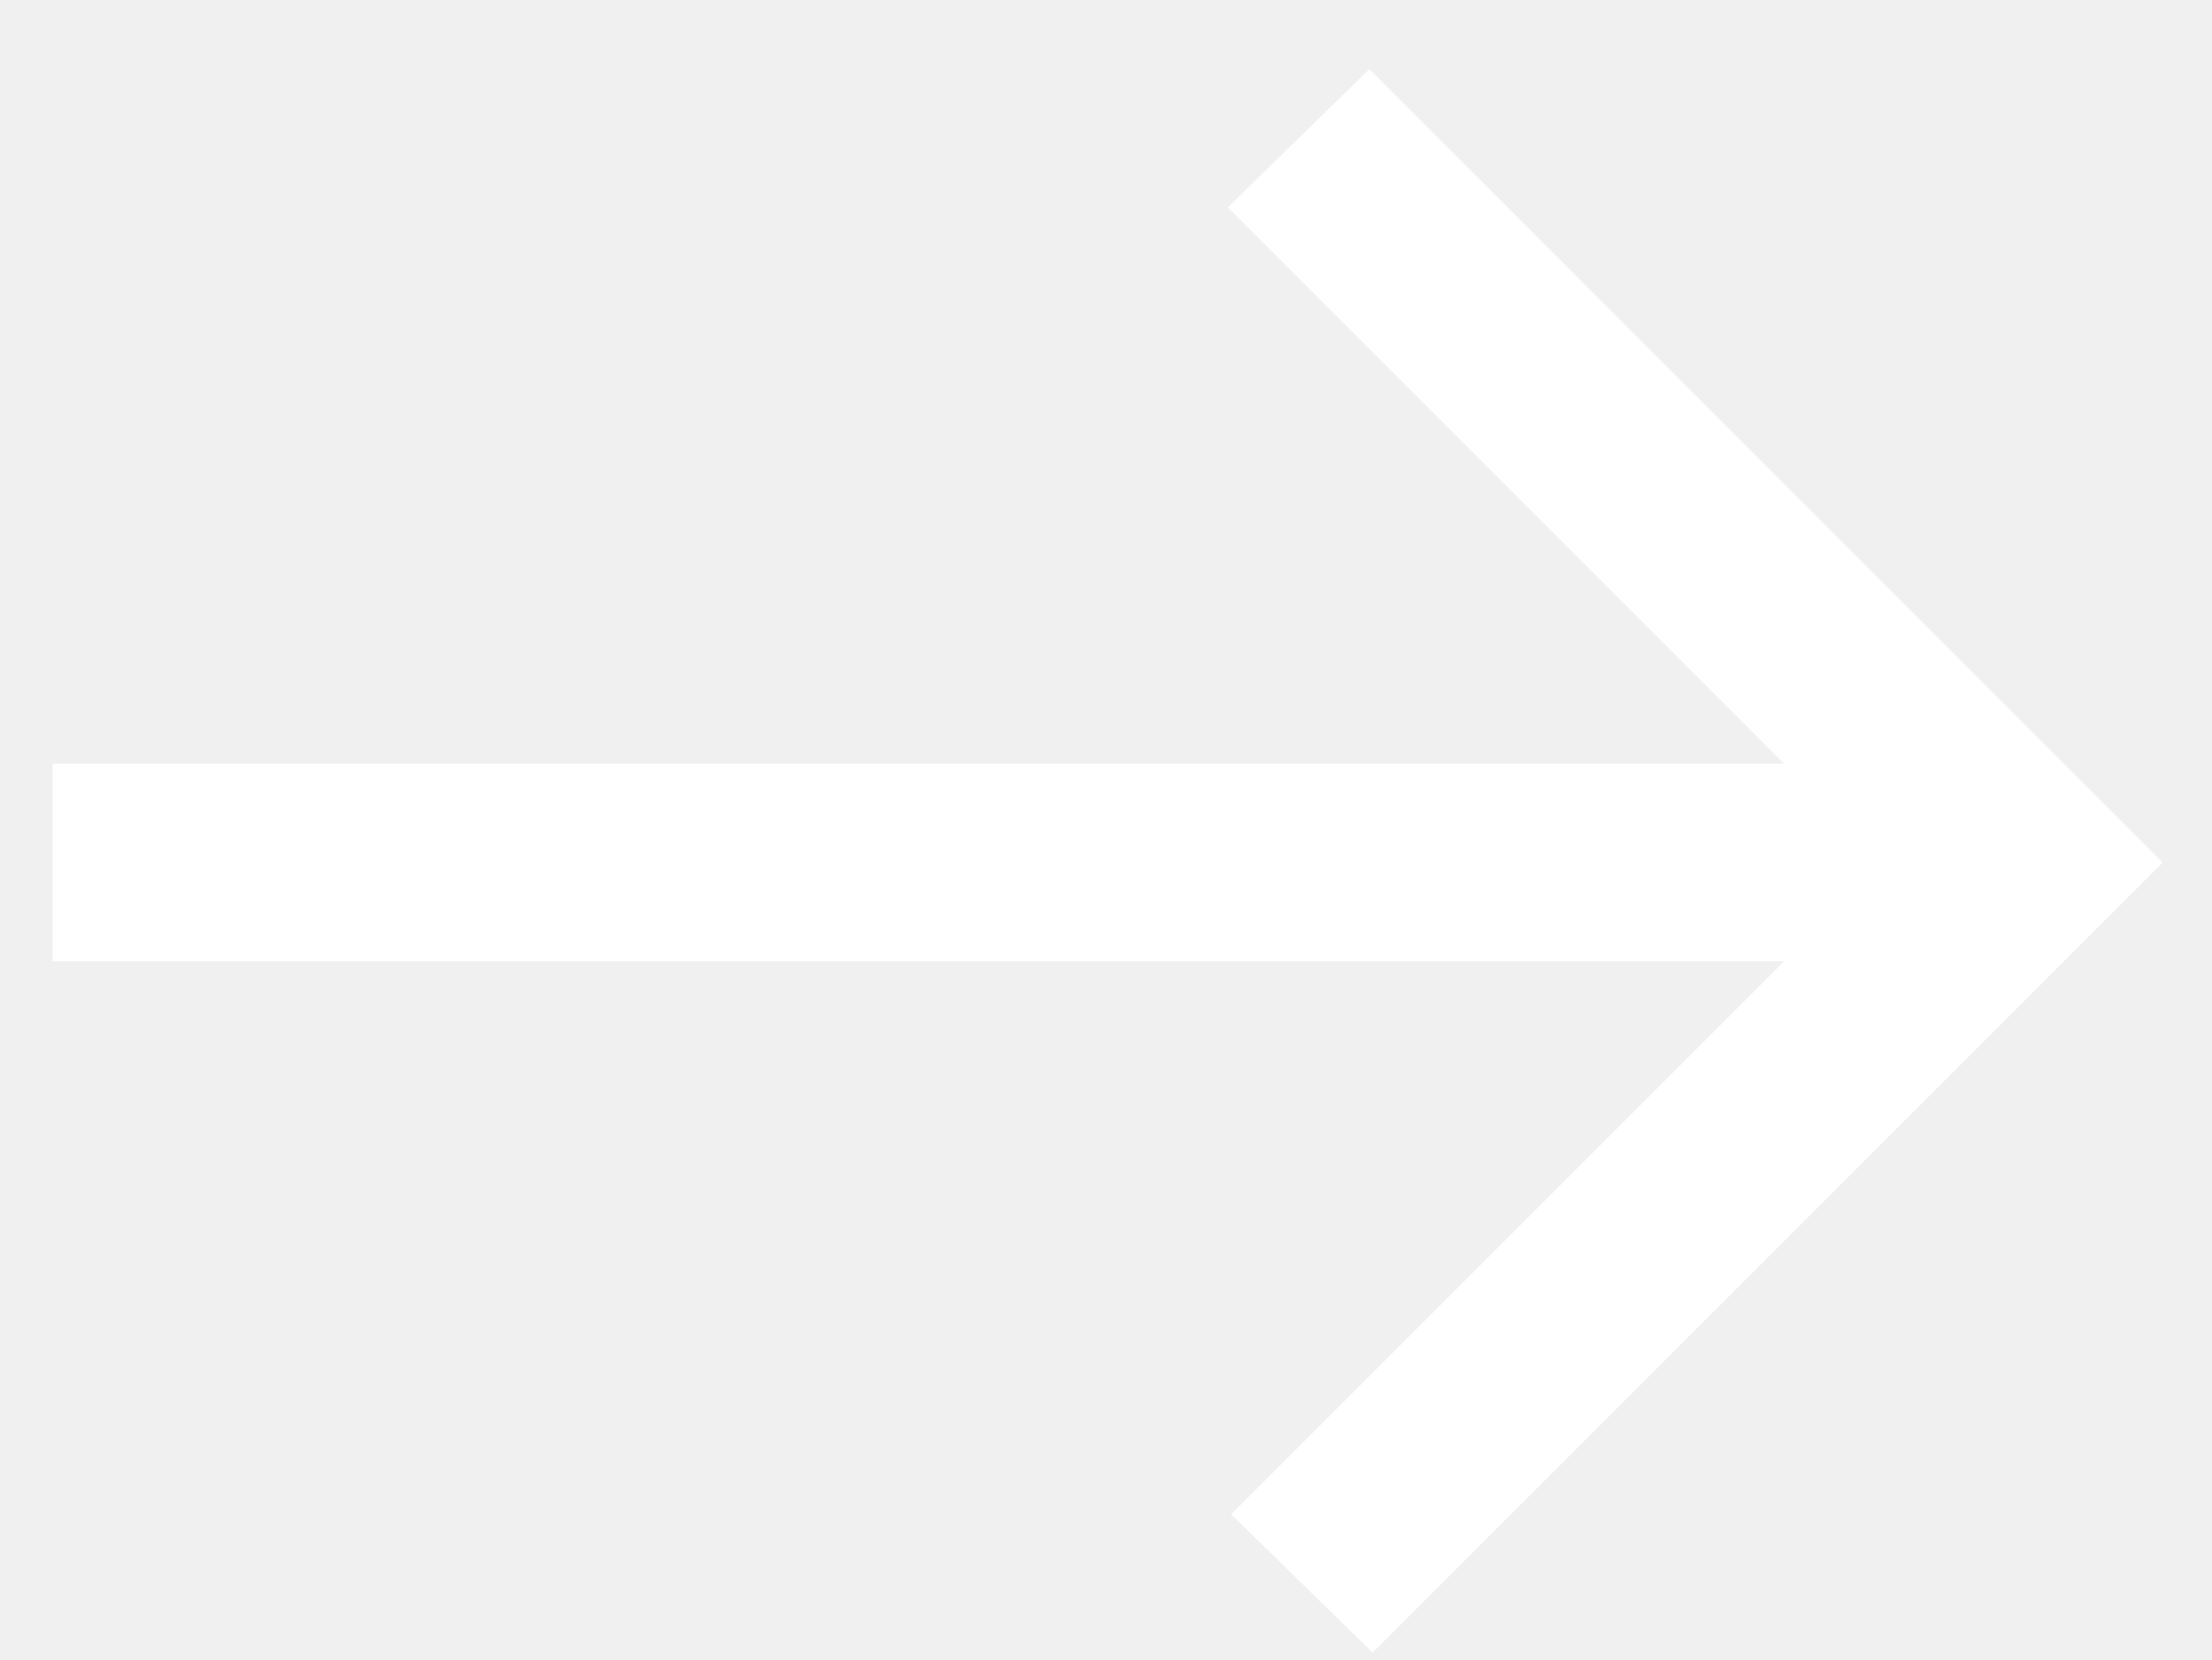
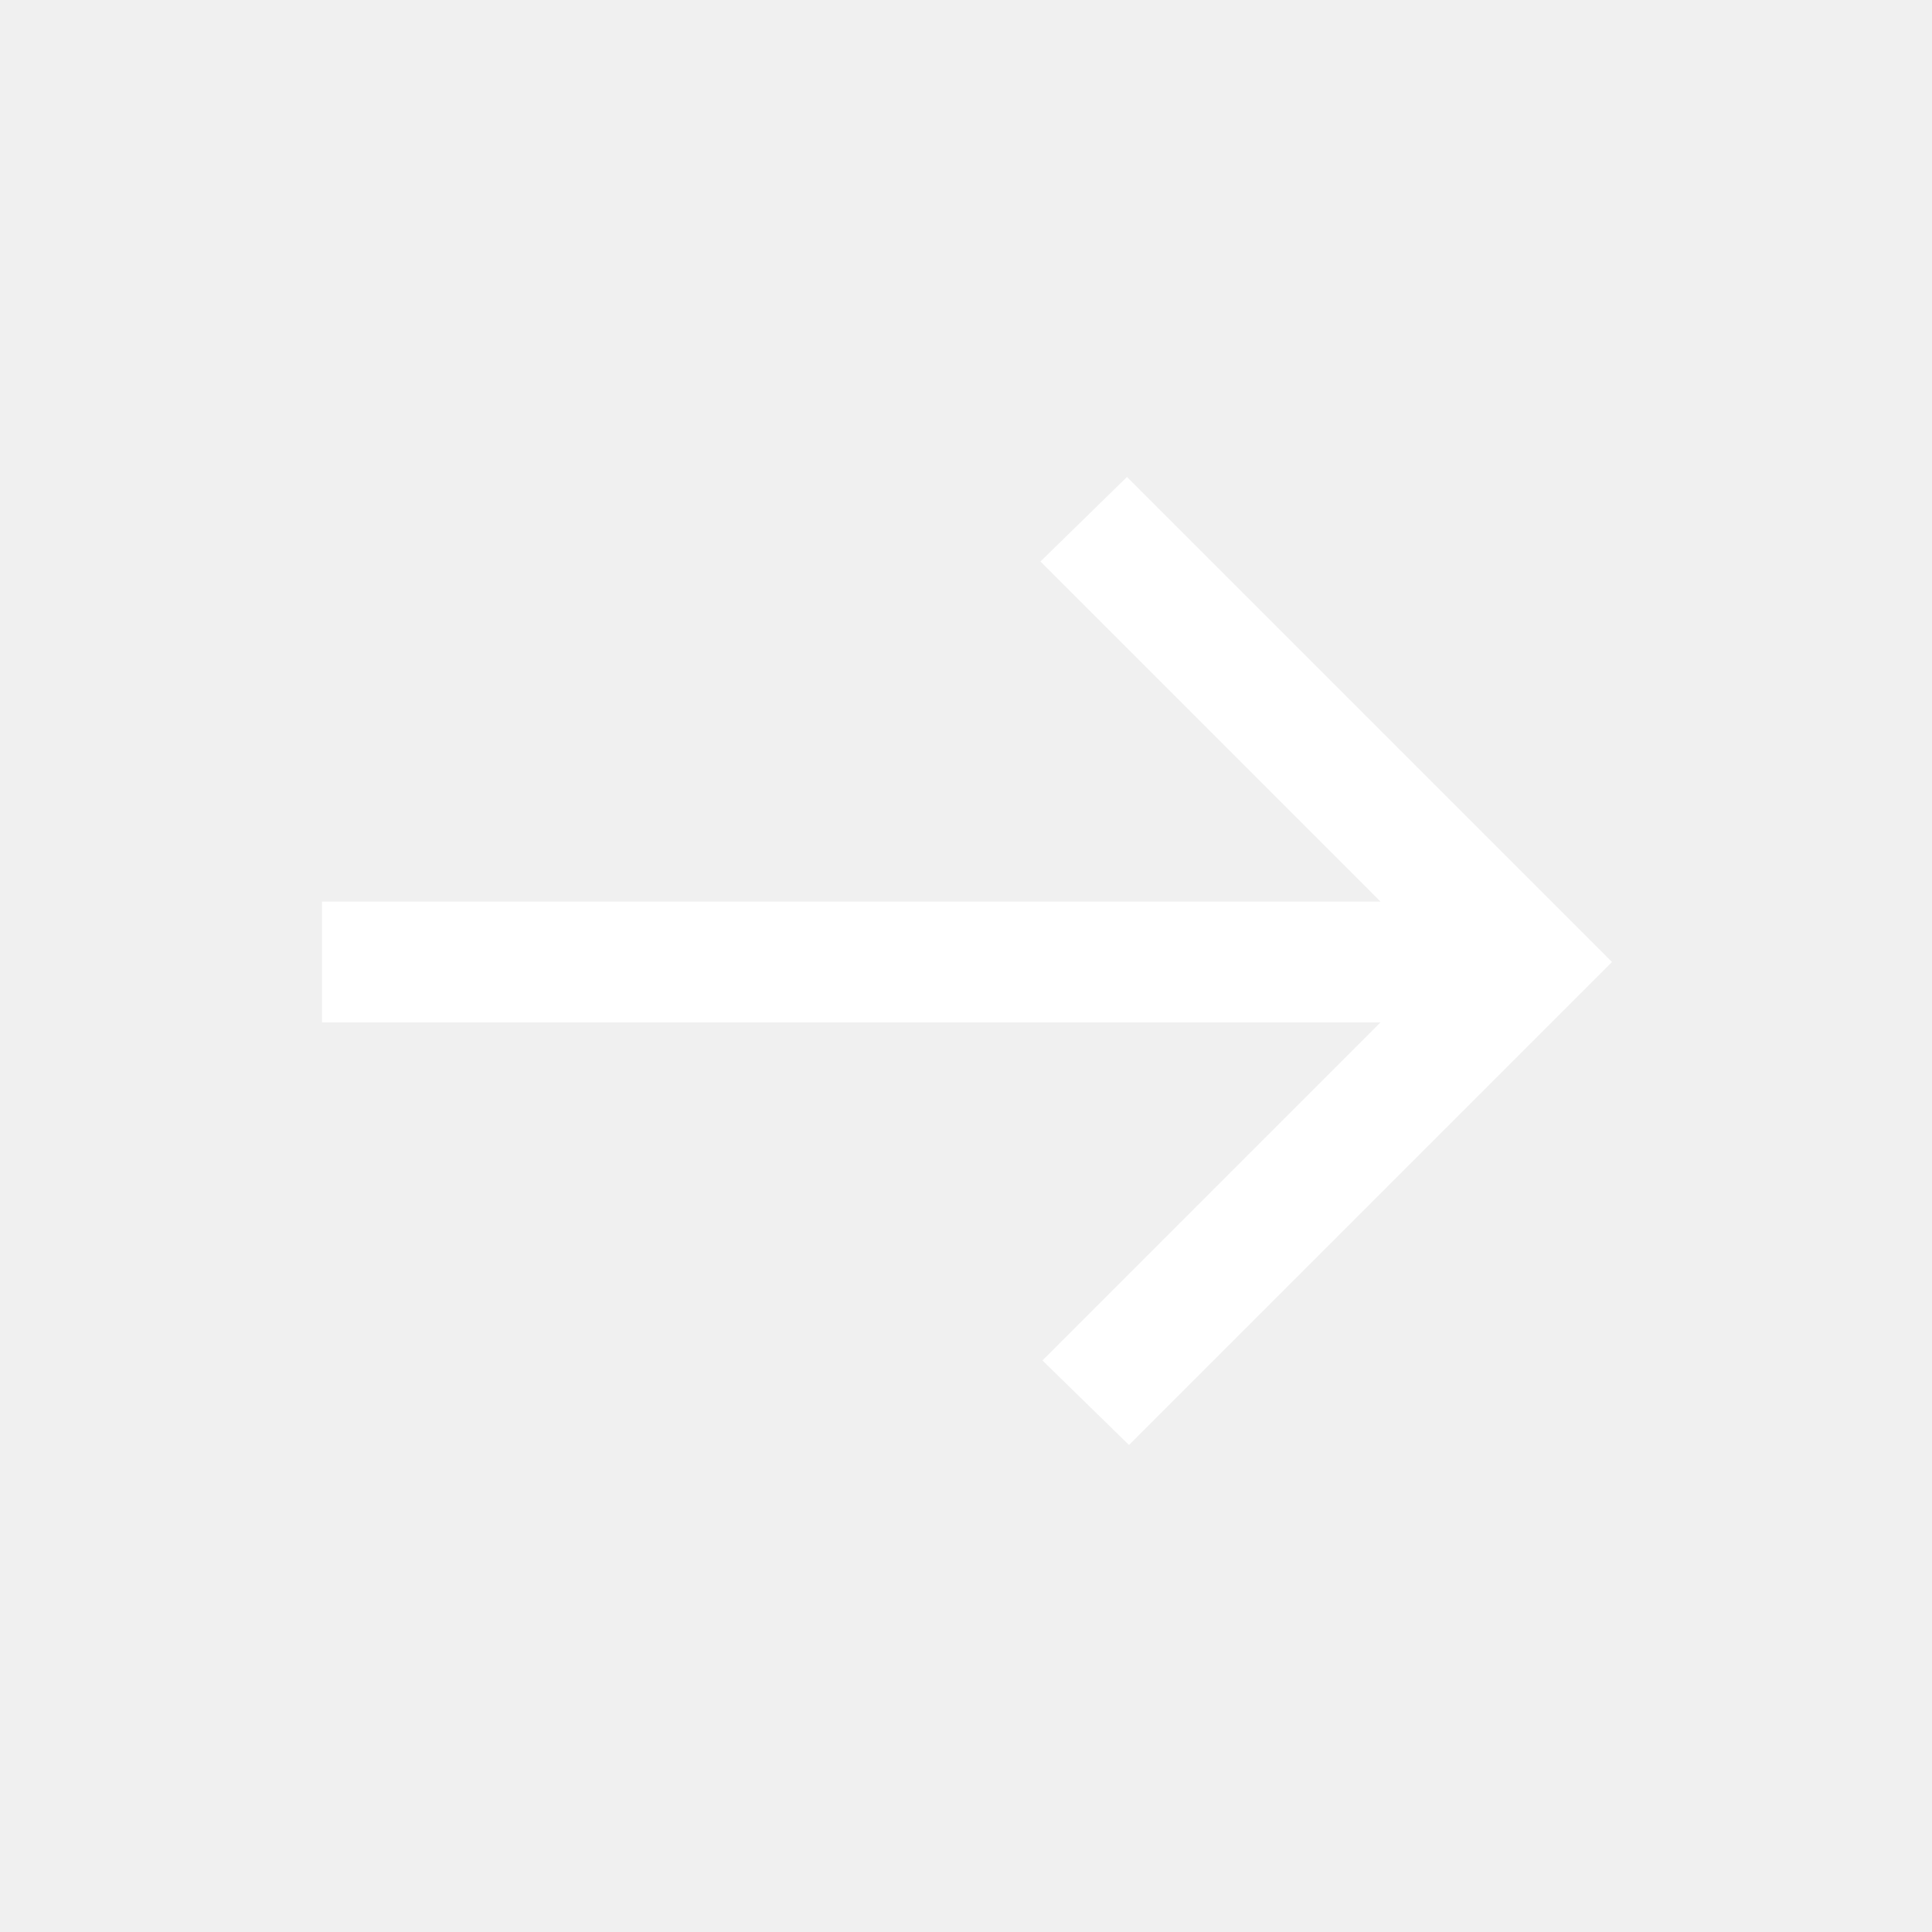
- <svg xmlns="http://www.w3.org/2000/svg" width="28" height="21" viewBox="0 0 28 21" fill="none">
-   <path d="M17.375 20.917L15.584 19.167L22.584 12.167H0.667V9.667H22.584L15.542 2.625L17.334 0.875L27.375 10.917L17.375 20.917Z" fill="white" />
+ <svg xmlns="http://www.w3.org/2000/svg" width="40" height="40" viewBox="0 0 40 40" fill="none">
+   <path d="M23.375 29.917L21.583 28.167L28.583 21.167H6.667V18.667H28.583L21.542 11.625L23.333 9.875L33.375 19.917L23.375 29.917Z" fill="white" />
</svg>
